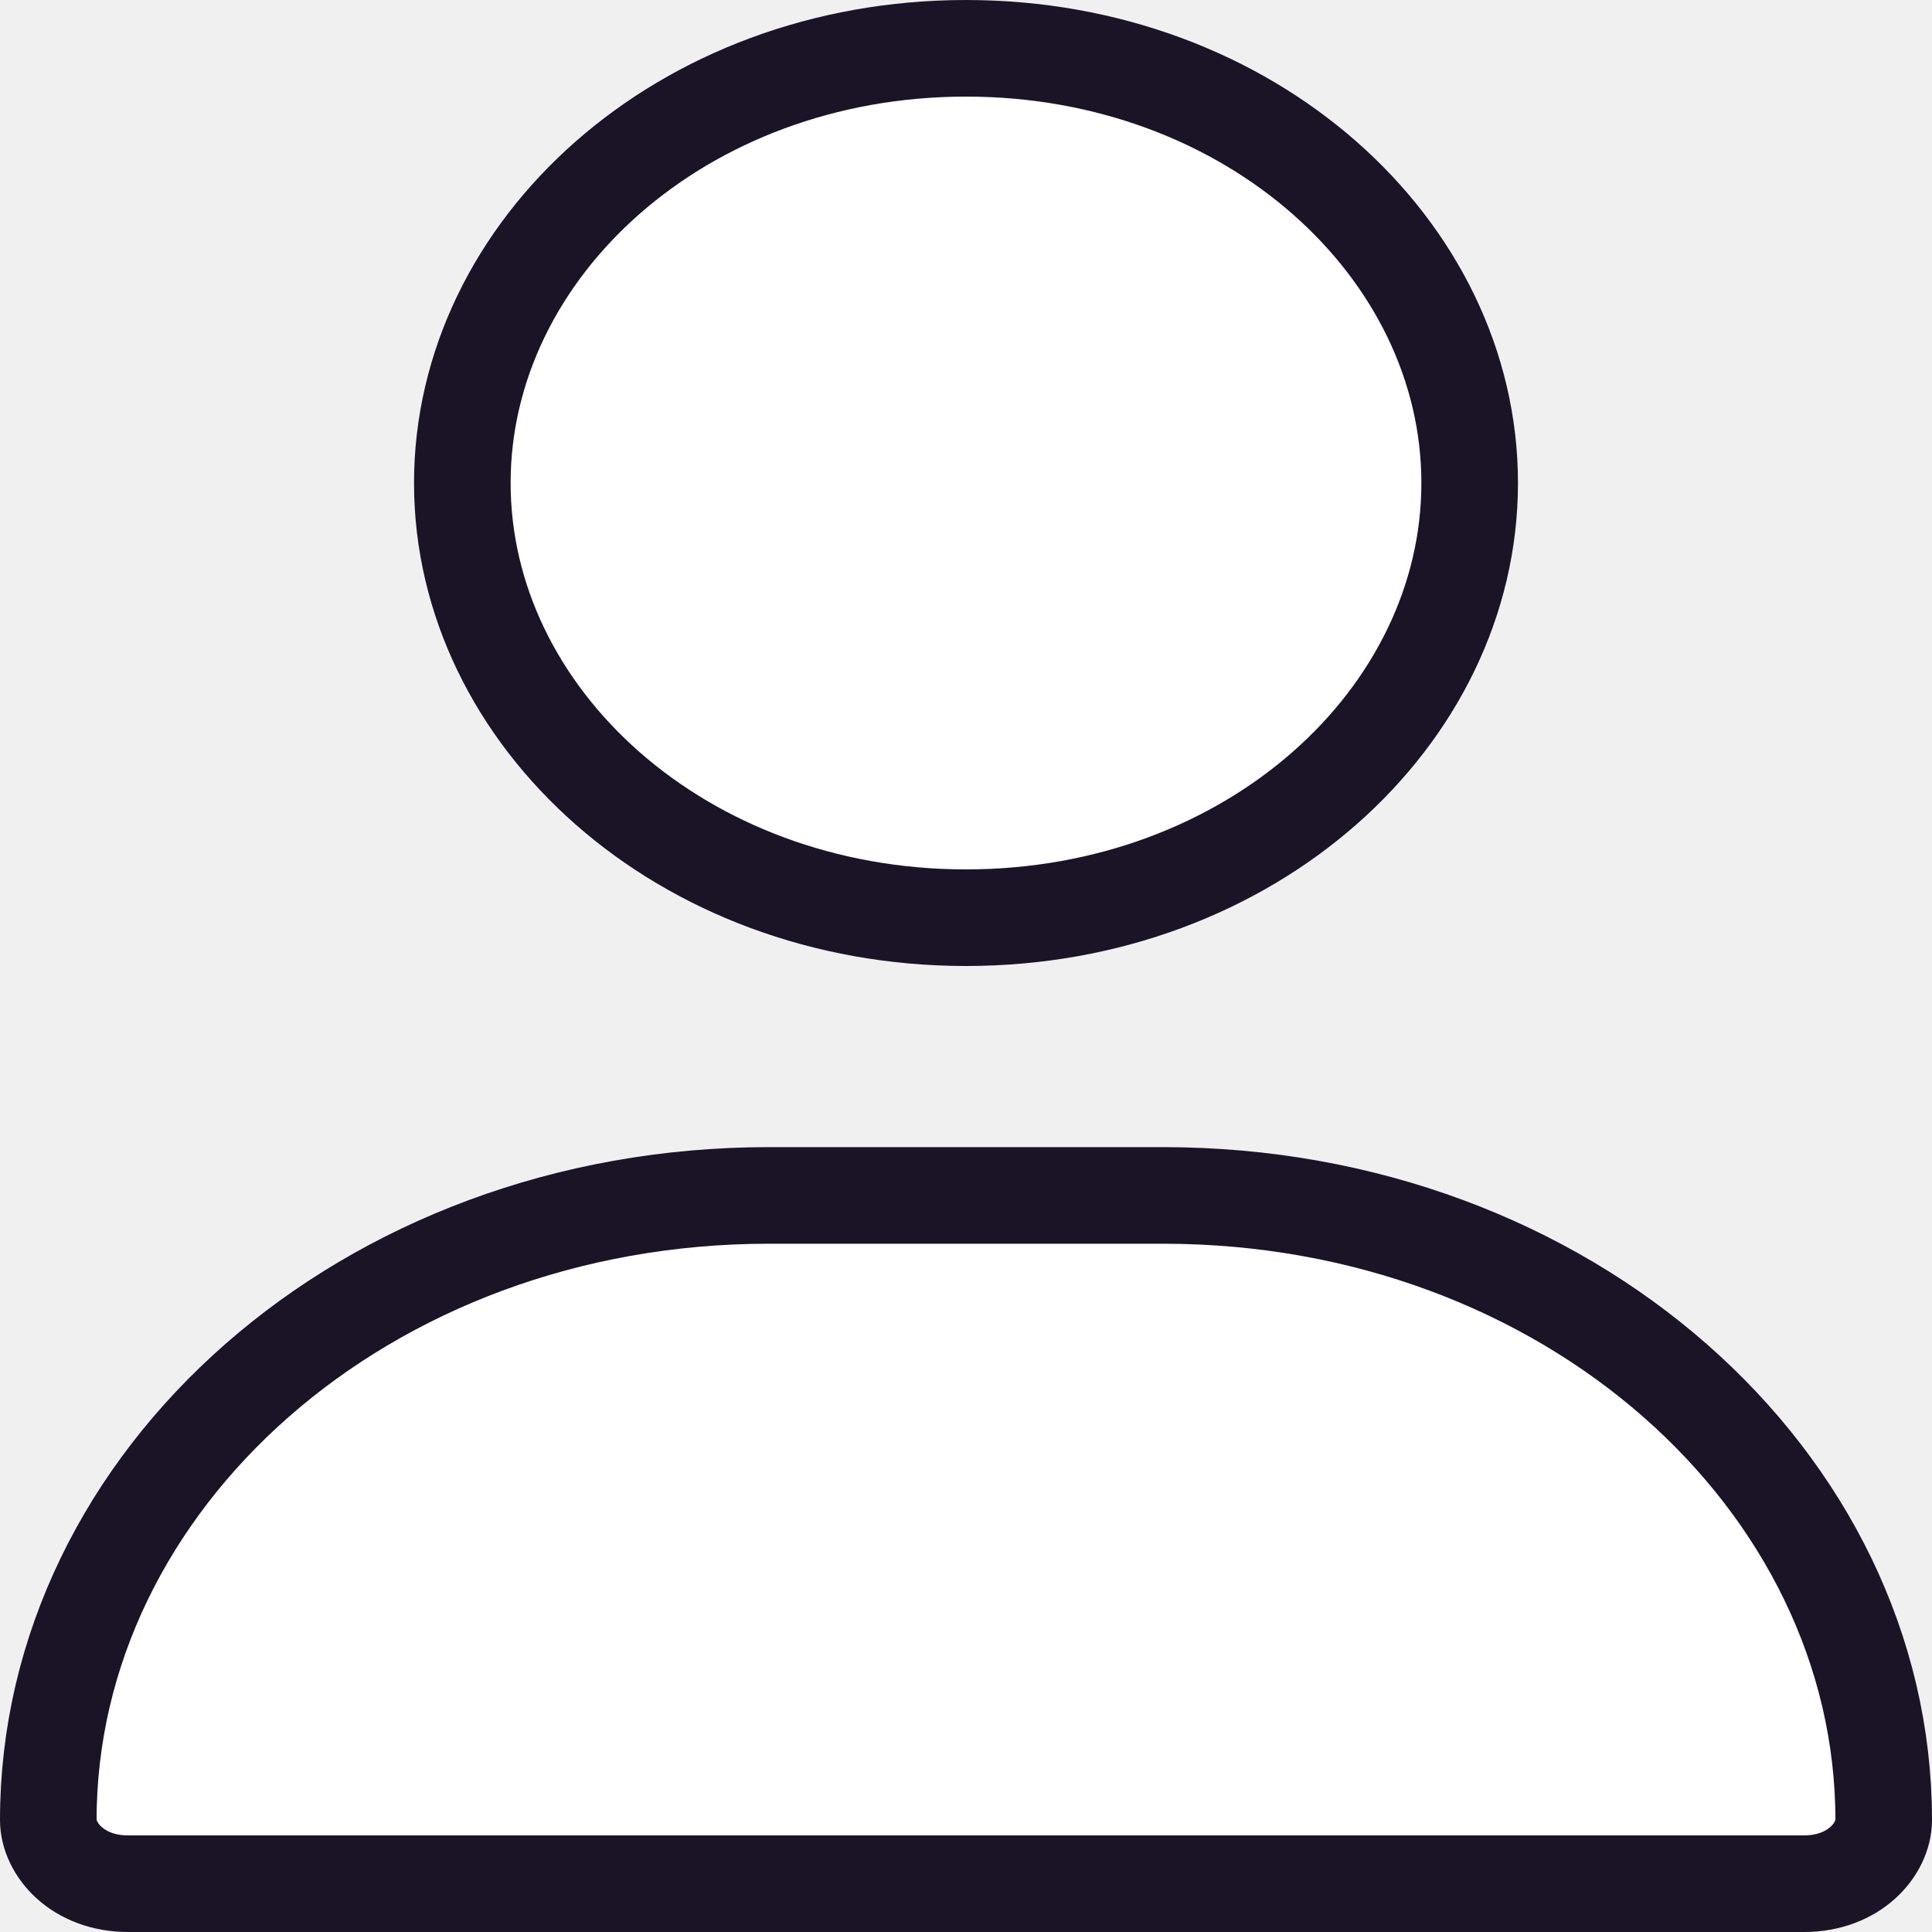
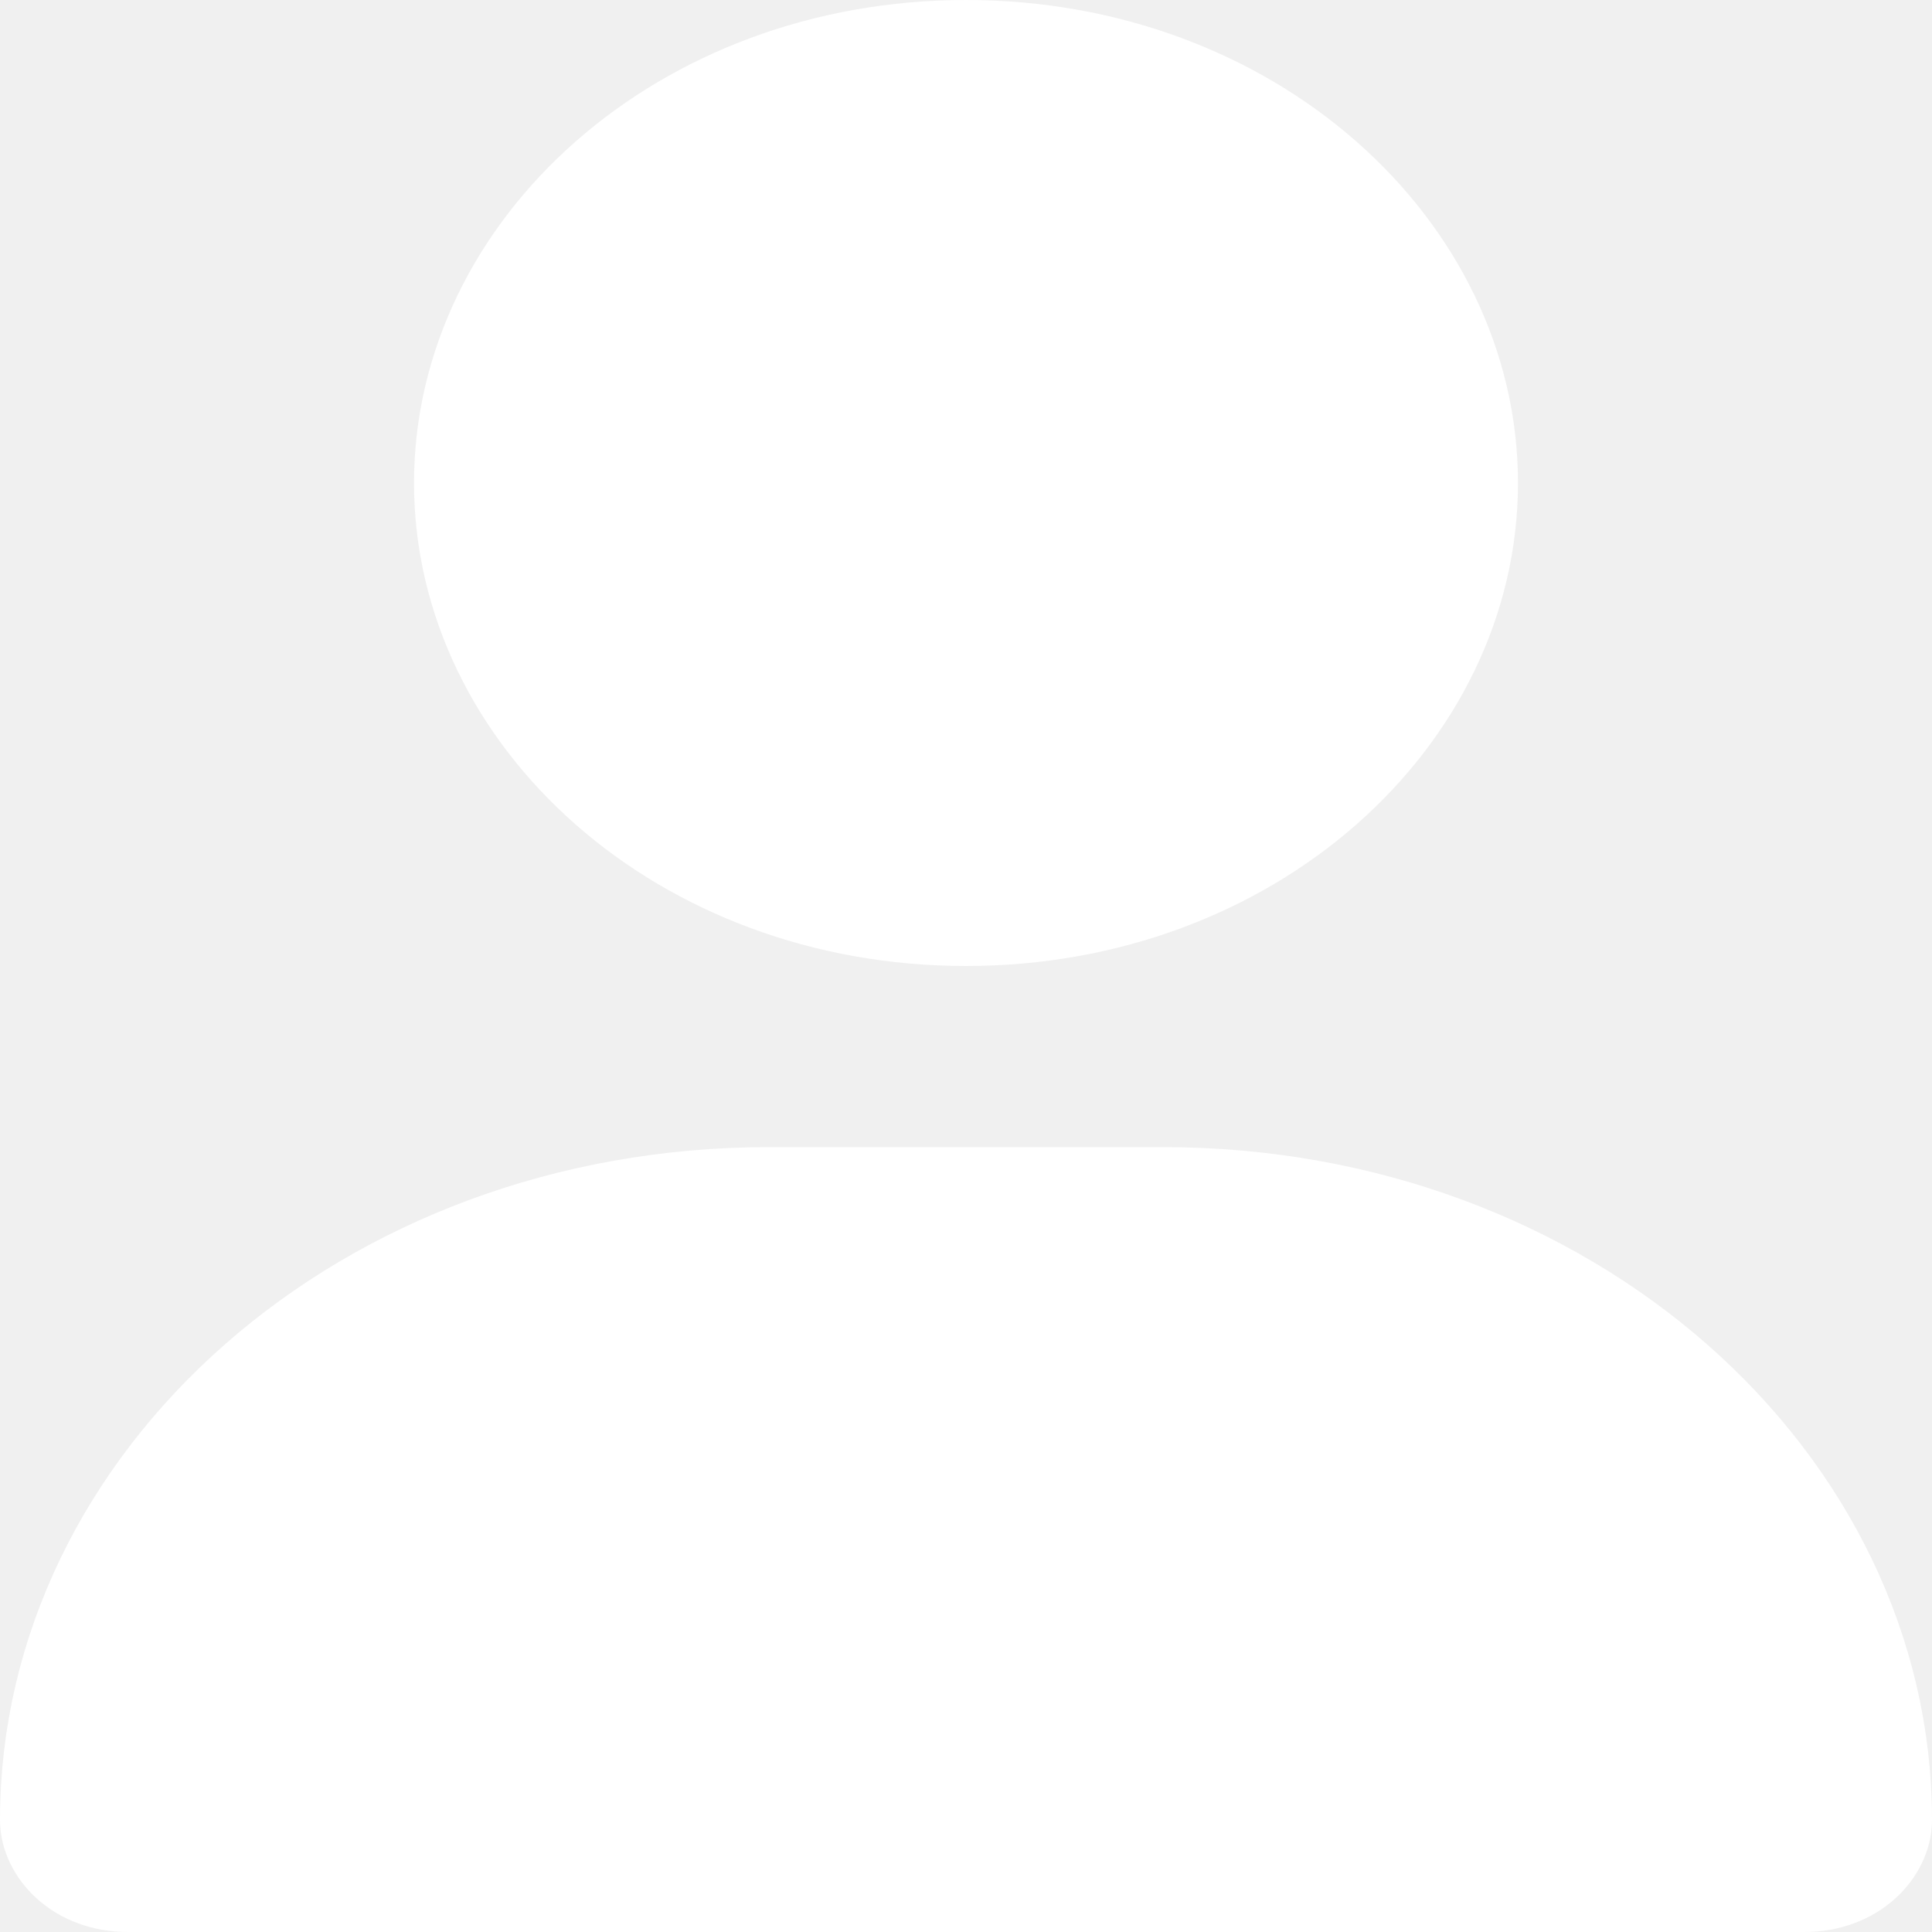
<svg xmlns="http://www.w3.org/2000/svg" width="20" height="20" viewBox="0 0 20 20" fill="none">
-   <path d="M15.214 5C15.214 7.425 12.945 9.5 10 9.5C7.055 9.5 4.786 7.425 4.786 5C4.786 2.575 7.055 0.5 10 0.5C12.945 0.5 15.214 2.575 15.214 5ZM0.5 18.84C0.5 15.329 3.774 12.375 7.96 12.375H12.04C16.226 12.375 19.5 15.329 19.5 18.84C19.5 19.144 19.195 19.5 18.674 19.5H1.326C0.805 19.5 0.5 19.144 0.5 18.84Z" fill="white" stroke="#1B1426" />
+   <path d="M15.214 5C15.214 7.425 12.945 9.5 10 9.5C7.055 9.5 4.786 7.425 4.786 5C4.786 2.575 7.055 0.5 10 0.5C12.945 0.5 15.214 2.575 15.214 5ZM0.5 18.84C0.5 15.329 3.774 12.375 7.96 12.375H12.04C16.226 12.375 19.5 15.329 19.5 18.84C19.5 19.144 19.195 19.5 18.674 19.5H1.326C0.805 19.5 0.5 19.144 0.5 18.84Z" fill="white" stroke="white" />
</svg>
